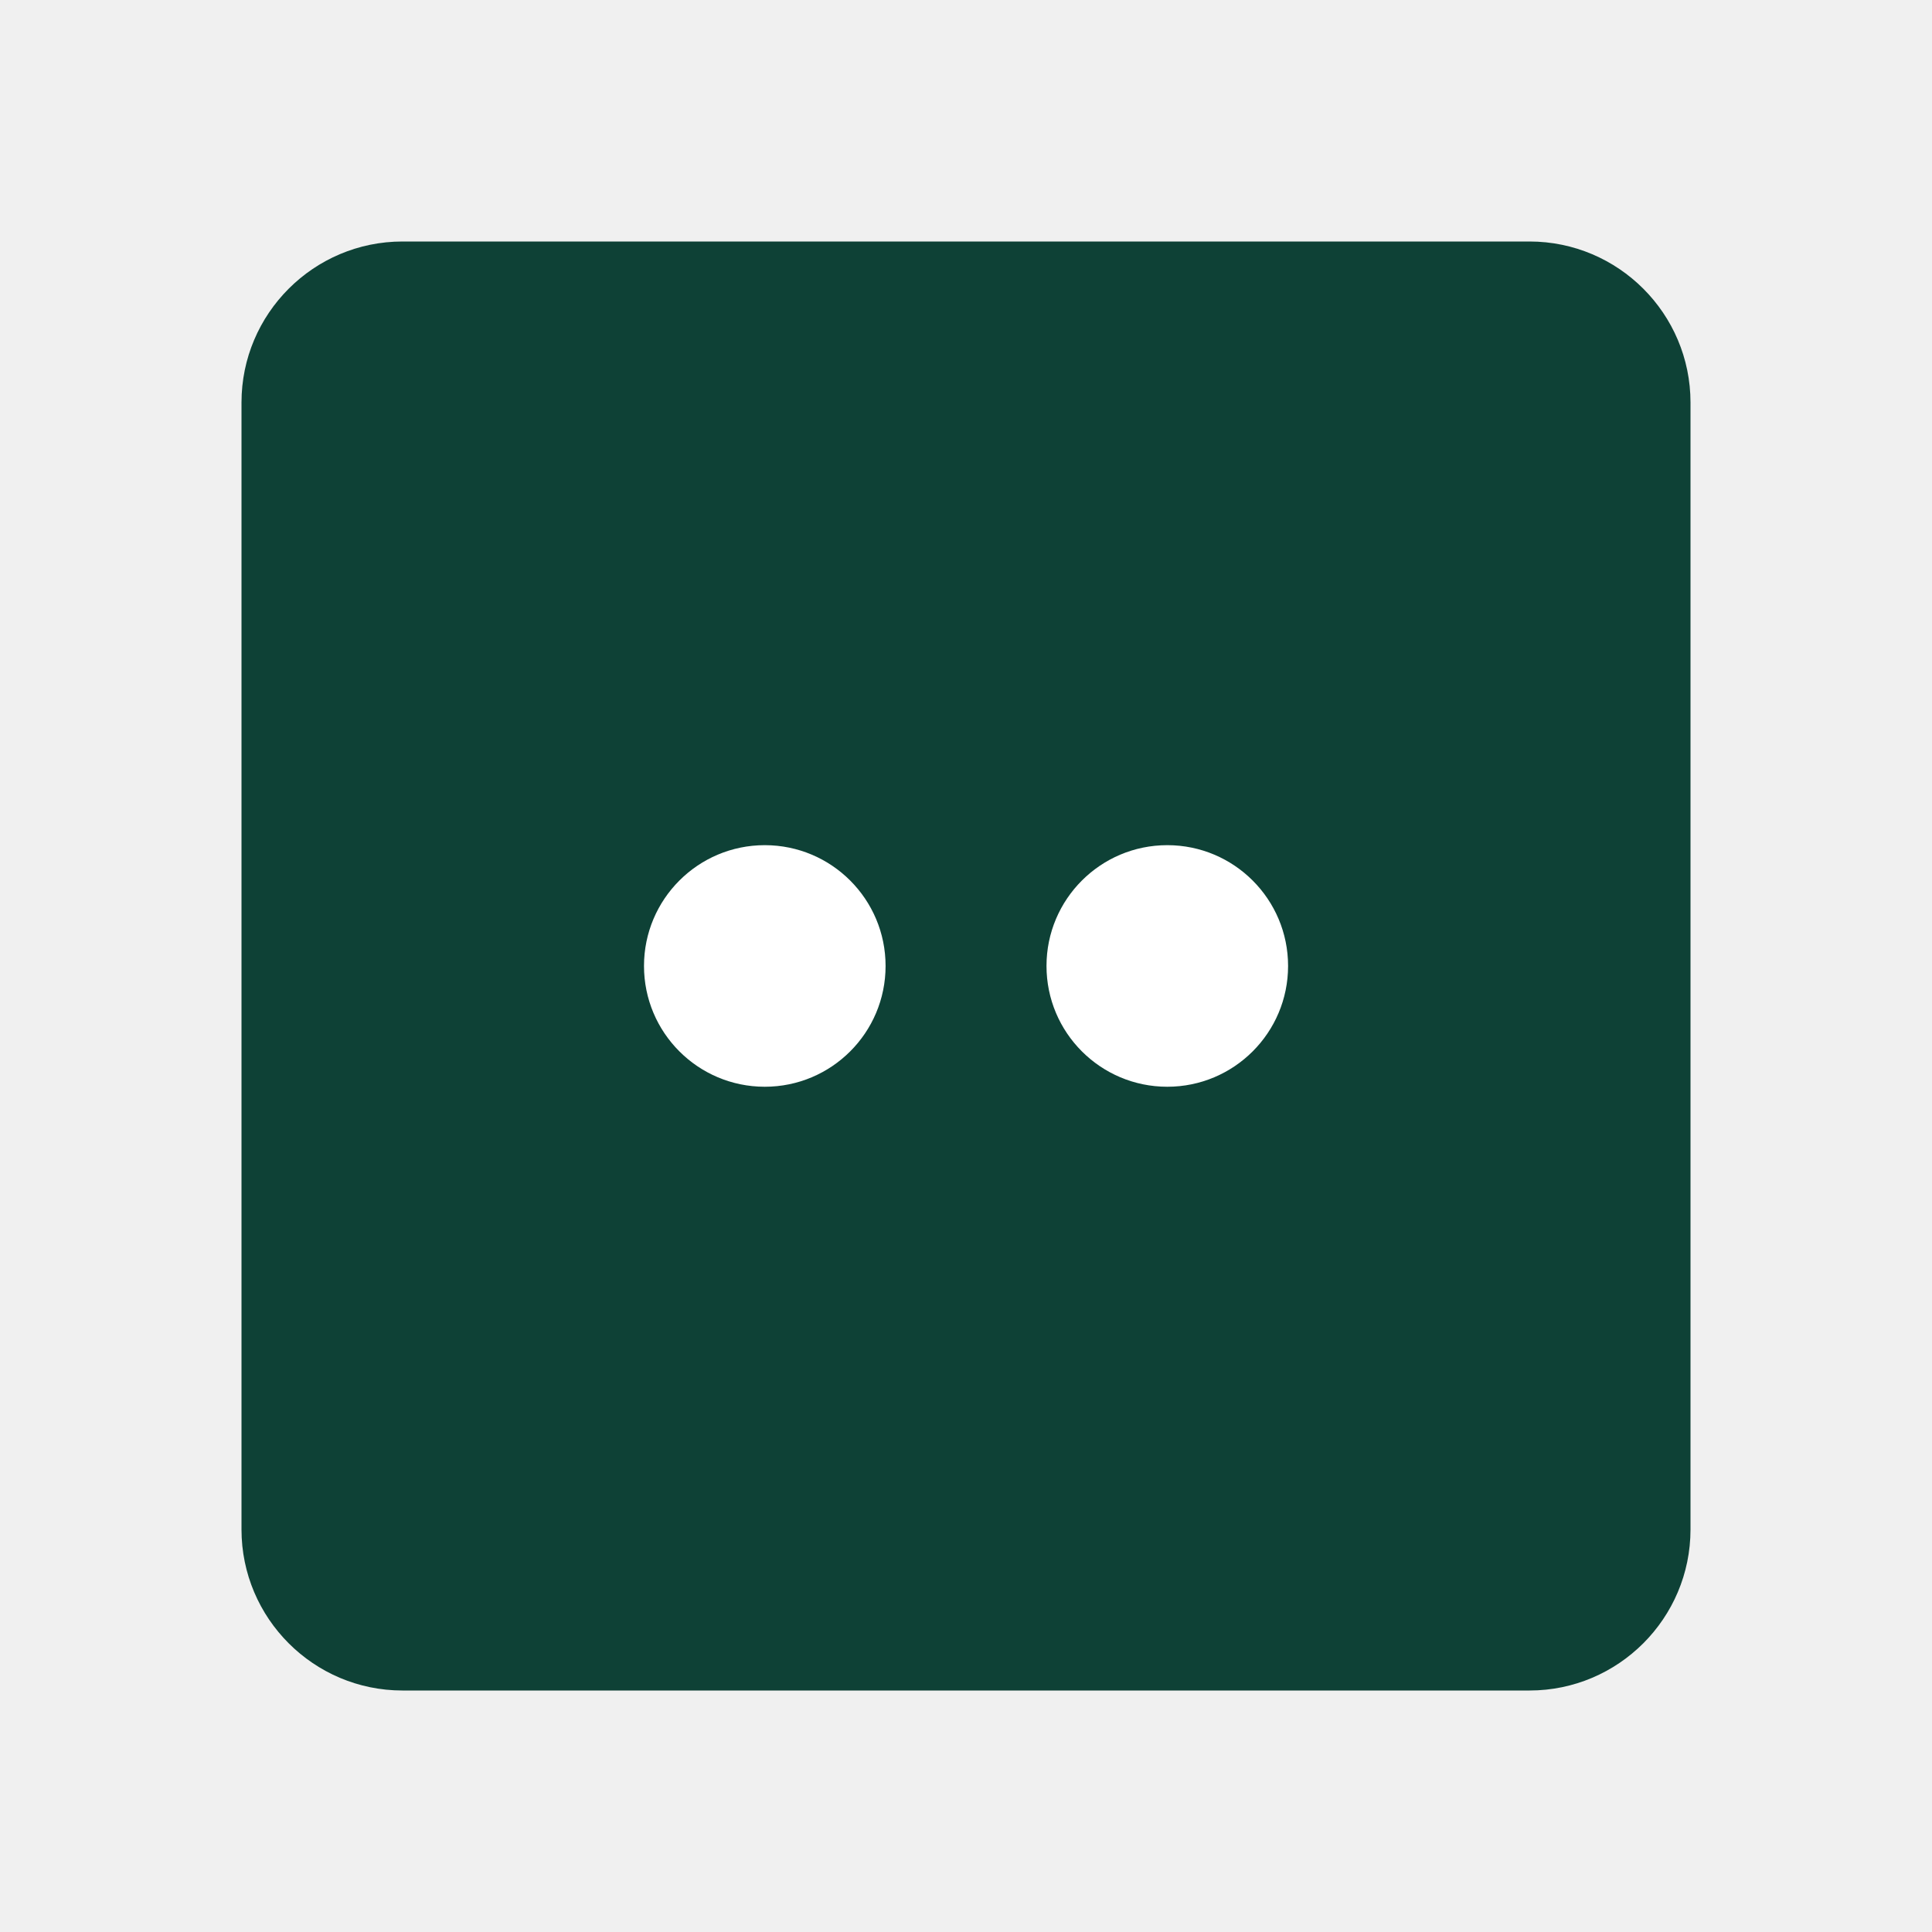
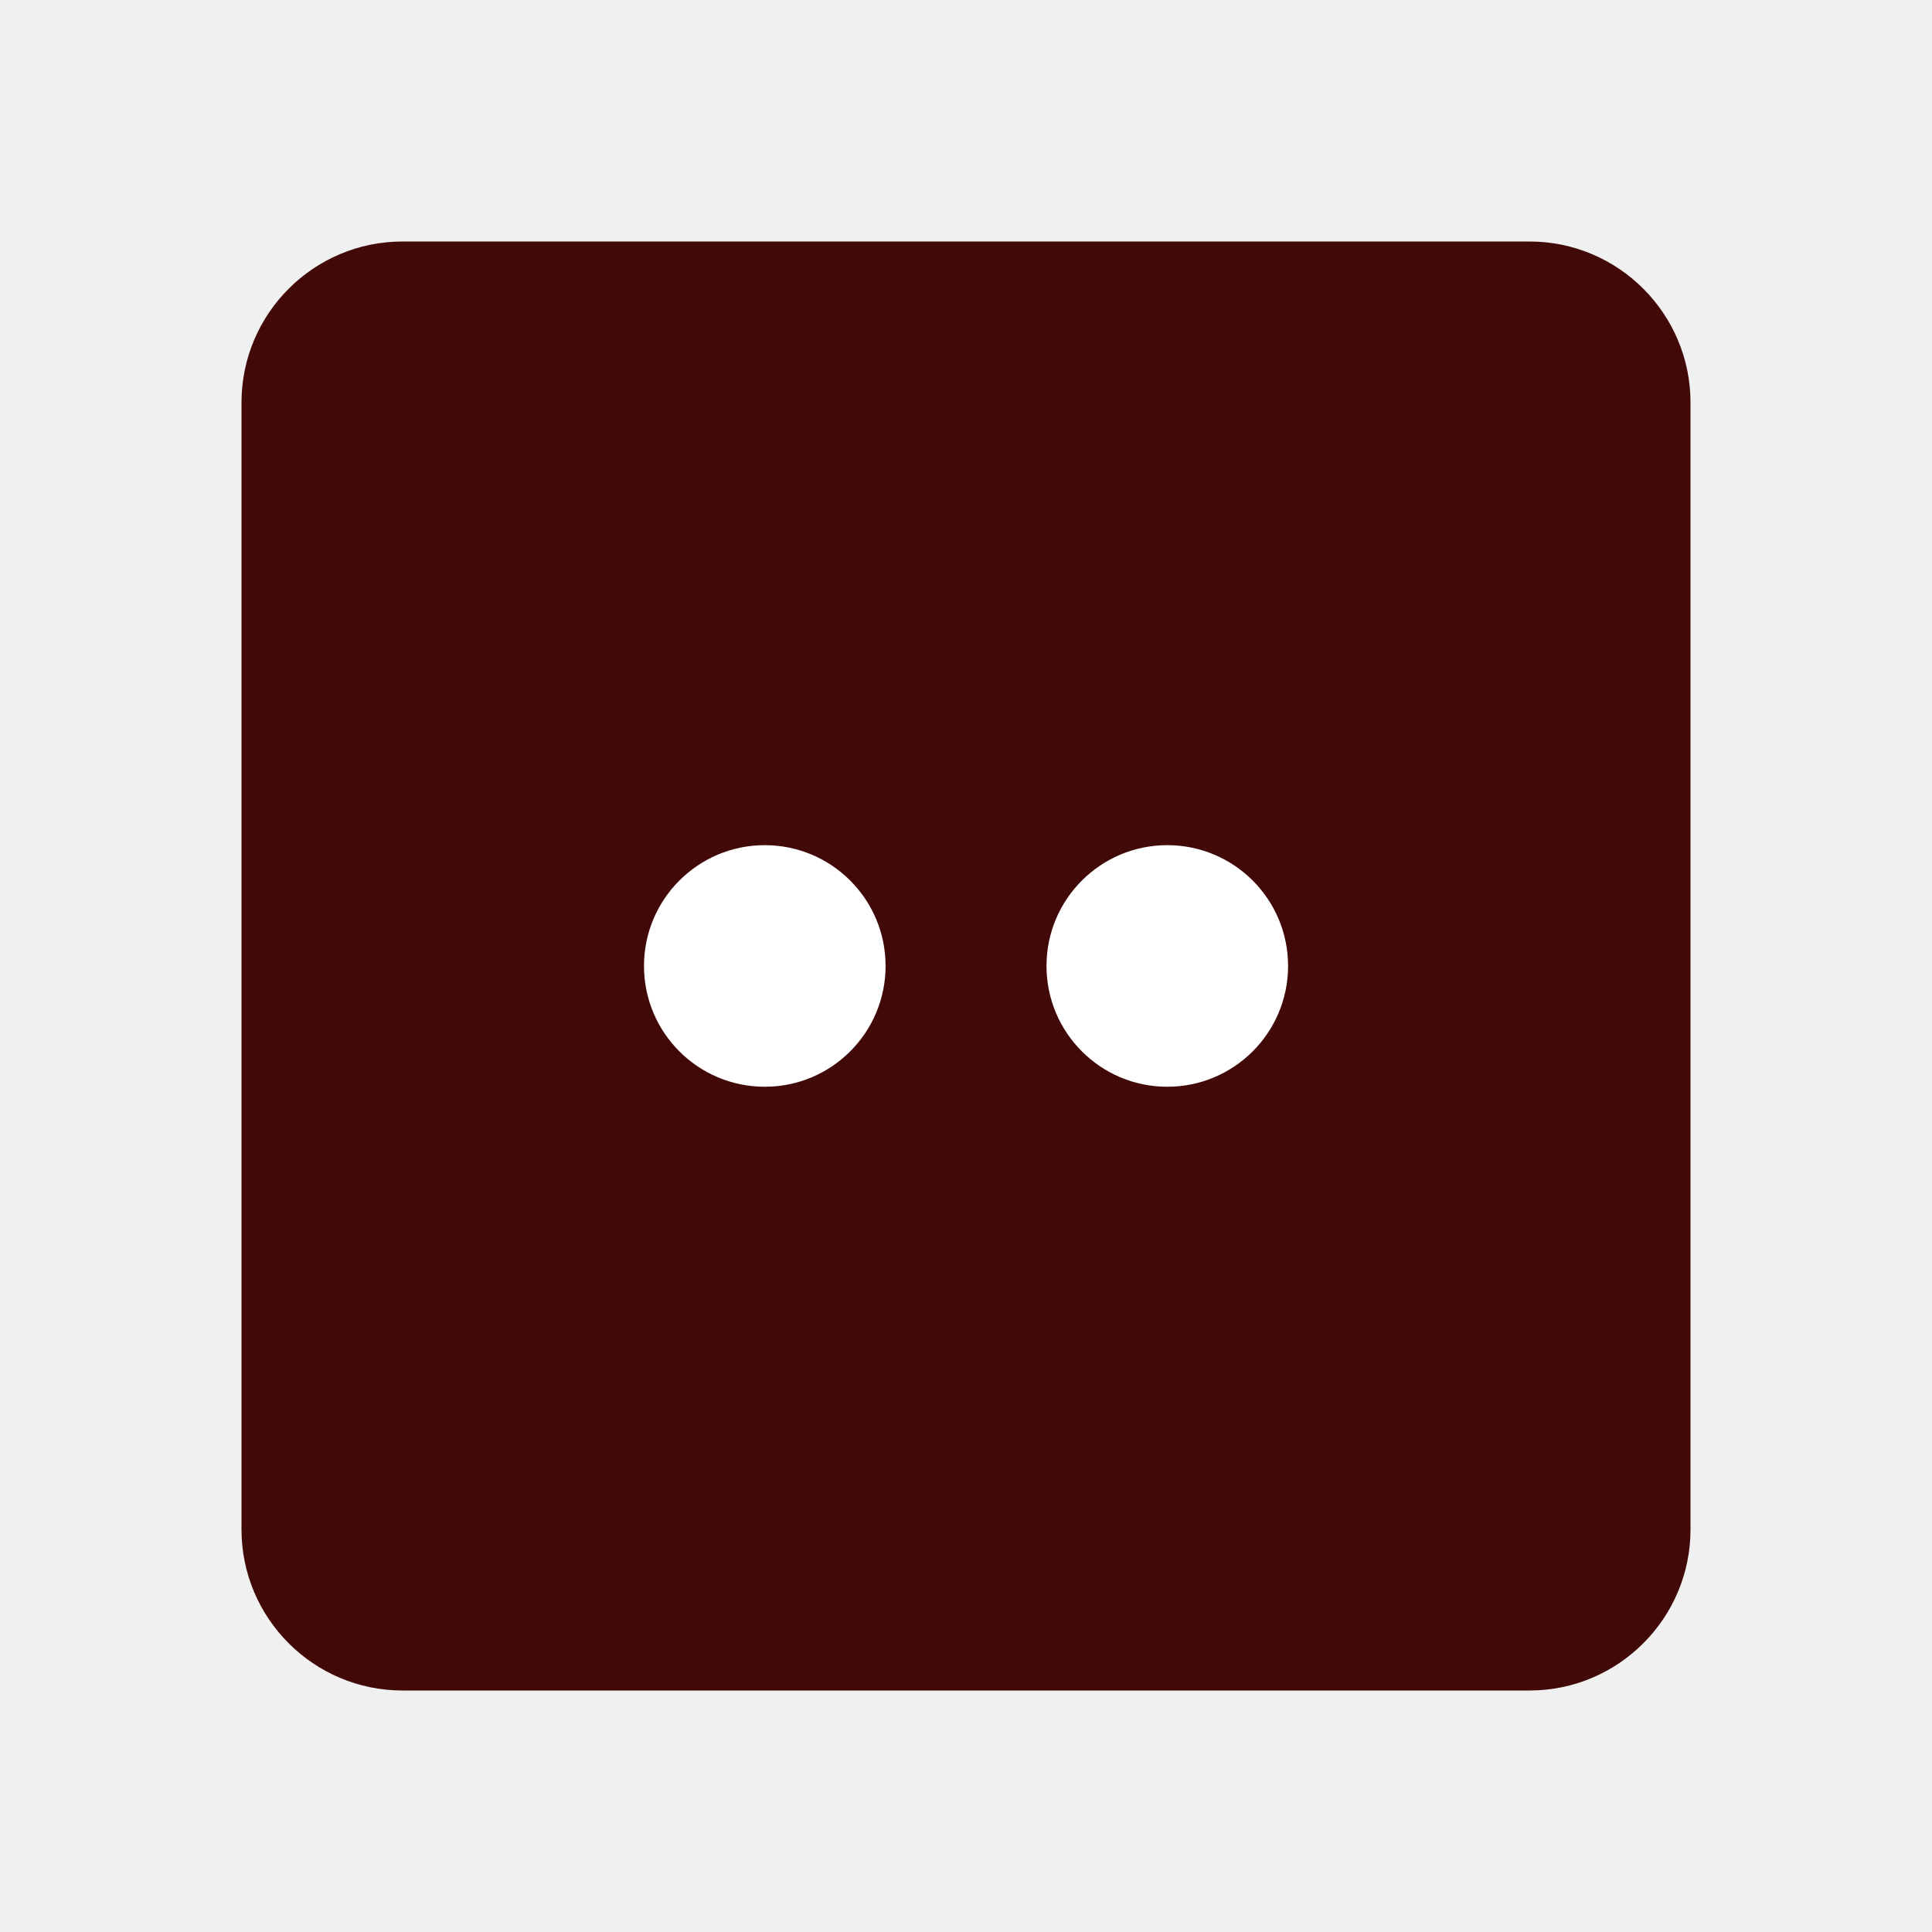
<svg xmlns="http://www.w3.org/2000/svg" height="24" viewBox="0 0 24 24" width="24" version="1.1" id="svg3807">
  <defs id="defs3811" />
  <rect style="fill:#ffffff;fill-opacity:0.996;stroke:#ffffff;stroke-width:0;stroke-linejoin:round" id="rect4293" width="11.204" height="6.398" x="7.614" y="8.367" ry="1.0742064e-13" />
-   <path d="M19 3H5c-1.103 0-2 .897-2 2v14c0 1.103.897 2 2 2h14c1.103 0 2-.897 2-2V5c0-1.103-.897-2-2-2zM9.5 13.5a1.5 1.5 0 1 1 .001-3.001A1.5 1.5 0 0 1 9.5 13.5zm5 0a1.5 1.5 0 1 1 .001-3.001A1.5 1.5 0 0 1 14.5 13.5z" id="path3805" style="fill:#0d4136;fill-opacity:0.996" />
+   <path d="M19 3H5c-1.103 0-2 .897-2 2v14c0 1.103.897 2 2 2h14c1.103 0 2-.897 2-2V5c0-1.103-.897-2-2-2zM9.5 13.5a1.5 1.5 0 1 1 .001-3.001A1.5 1.5 0 0 1 9.5 13.5zm5 0a1.5 1.5 0 1 1 .001-3.001A1.5 1.5 0 0 1 14.5 13.5z" id="path3805" style="fill:#420909;fill-opacity:1" />
</svg>
